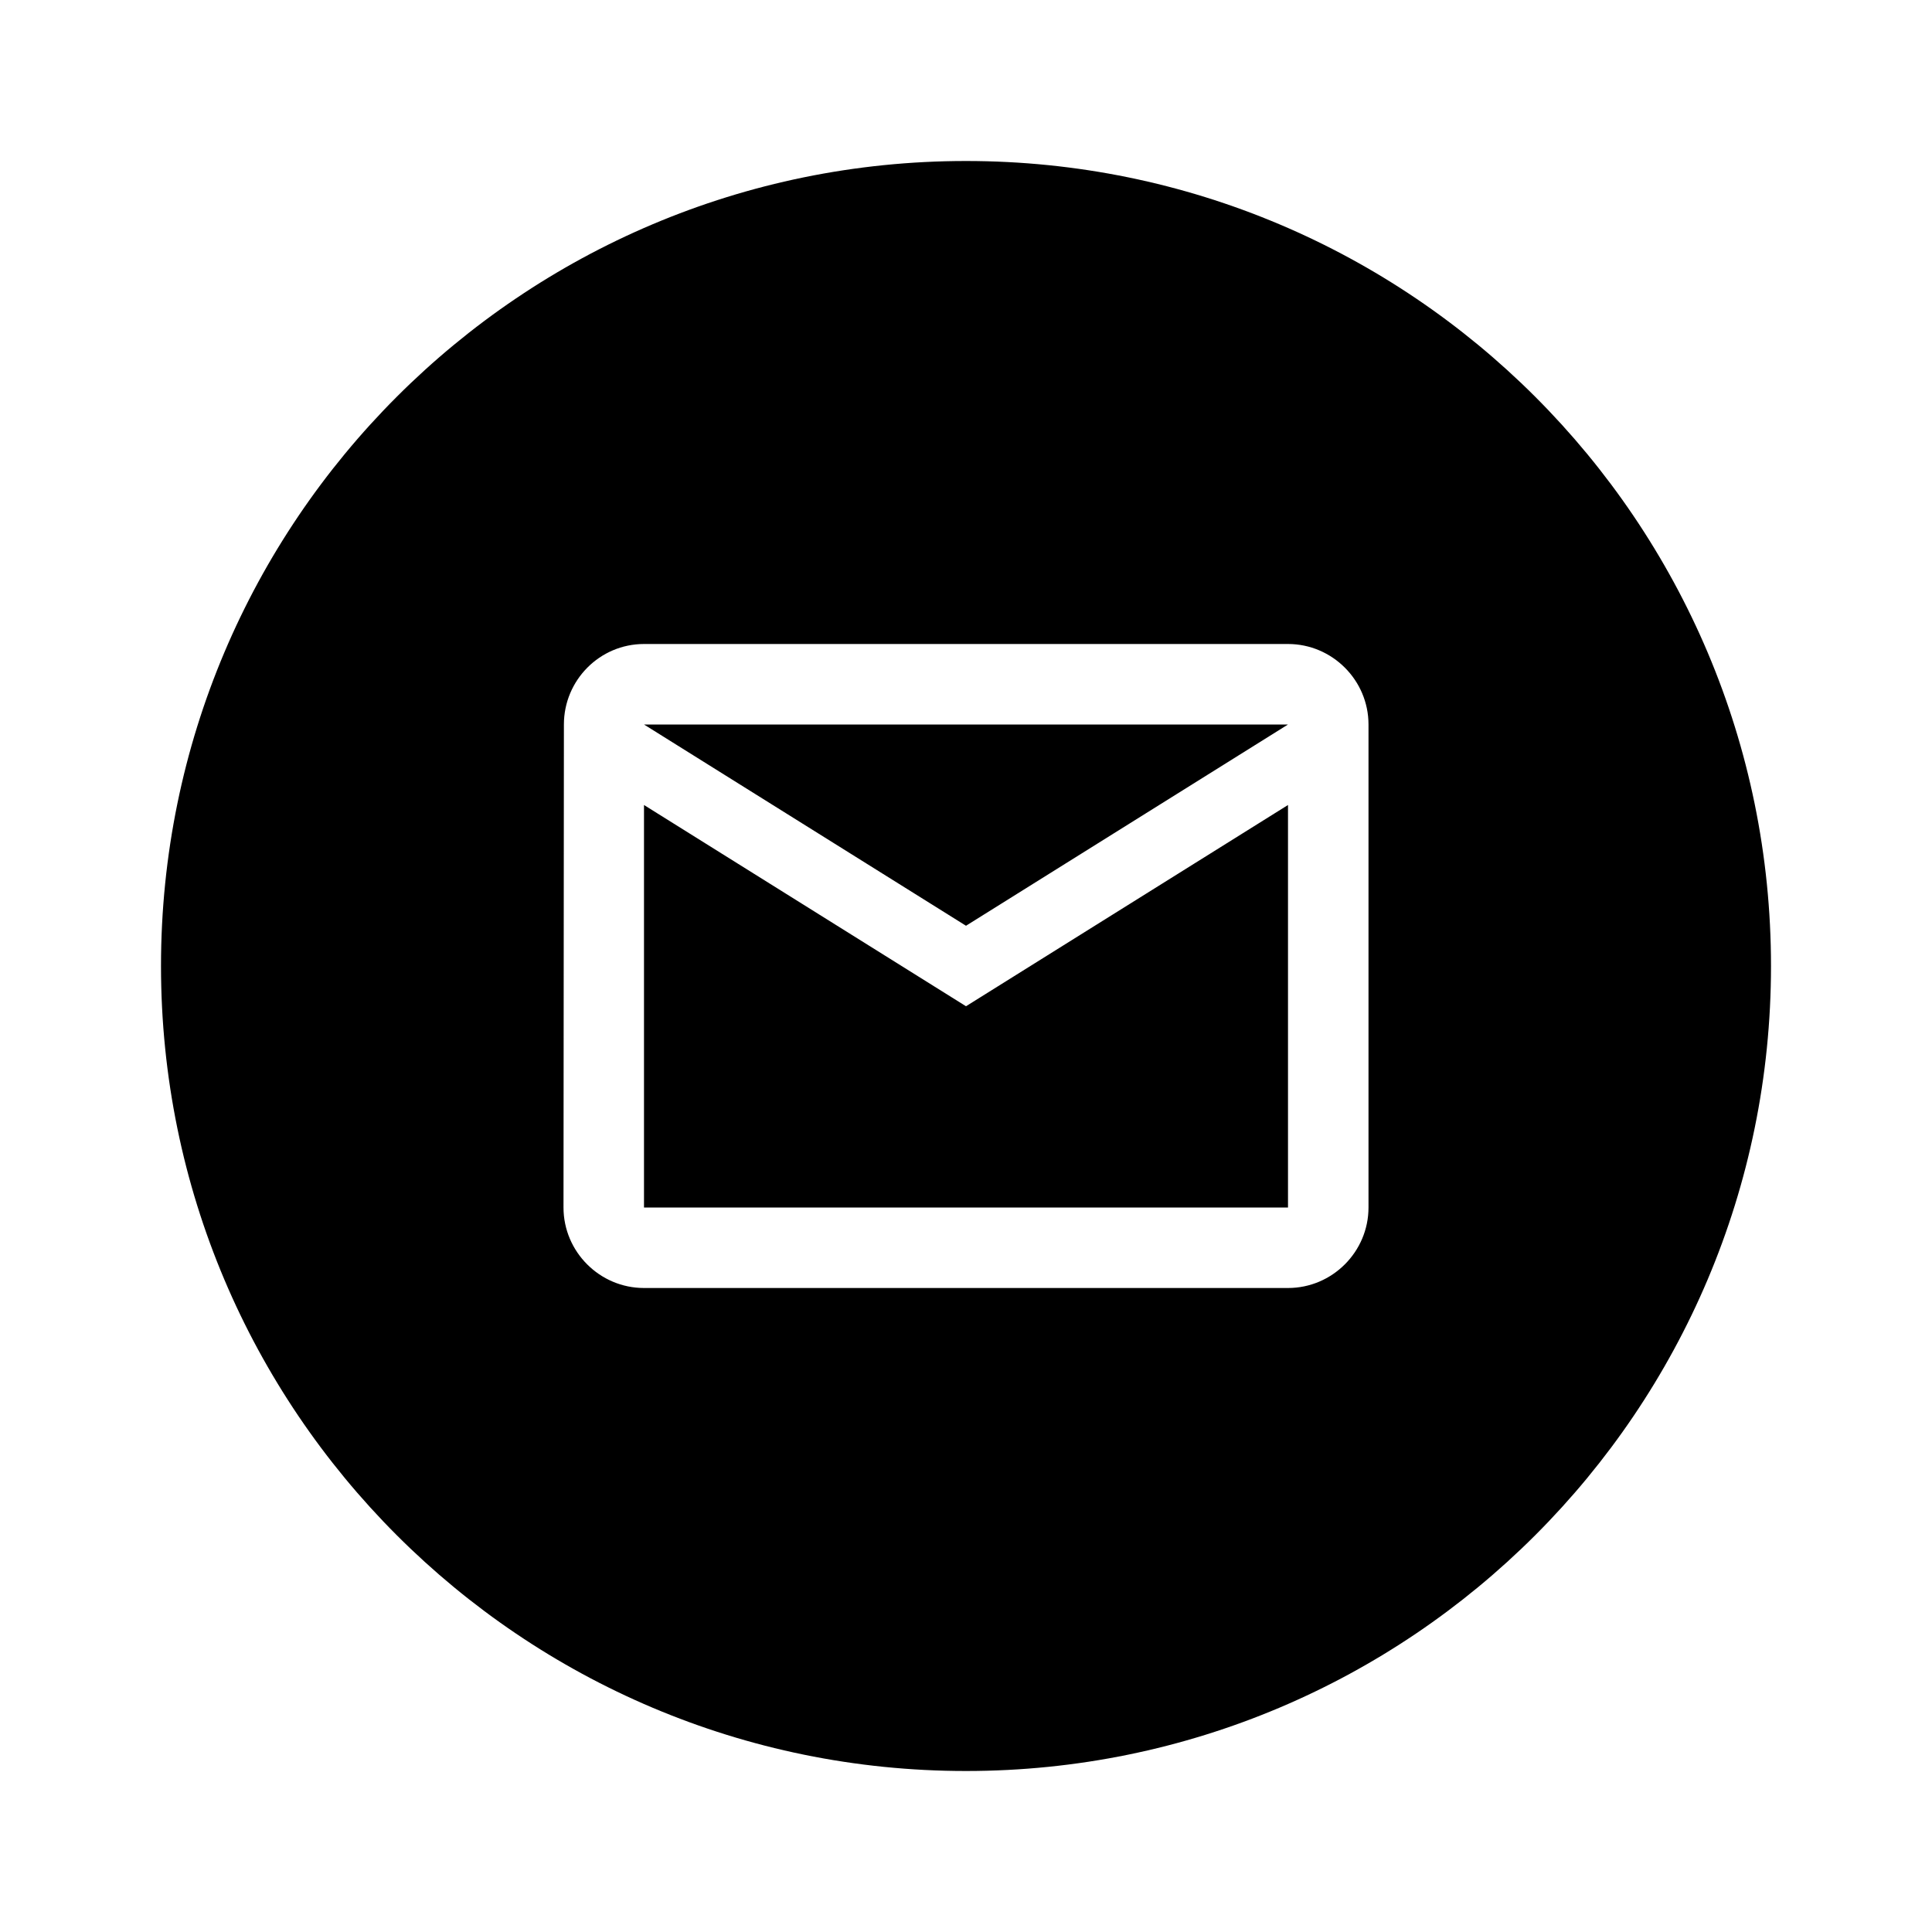
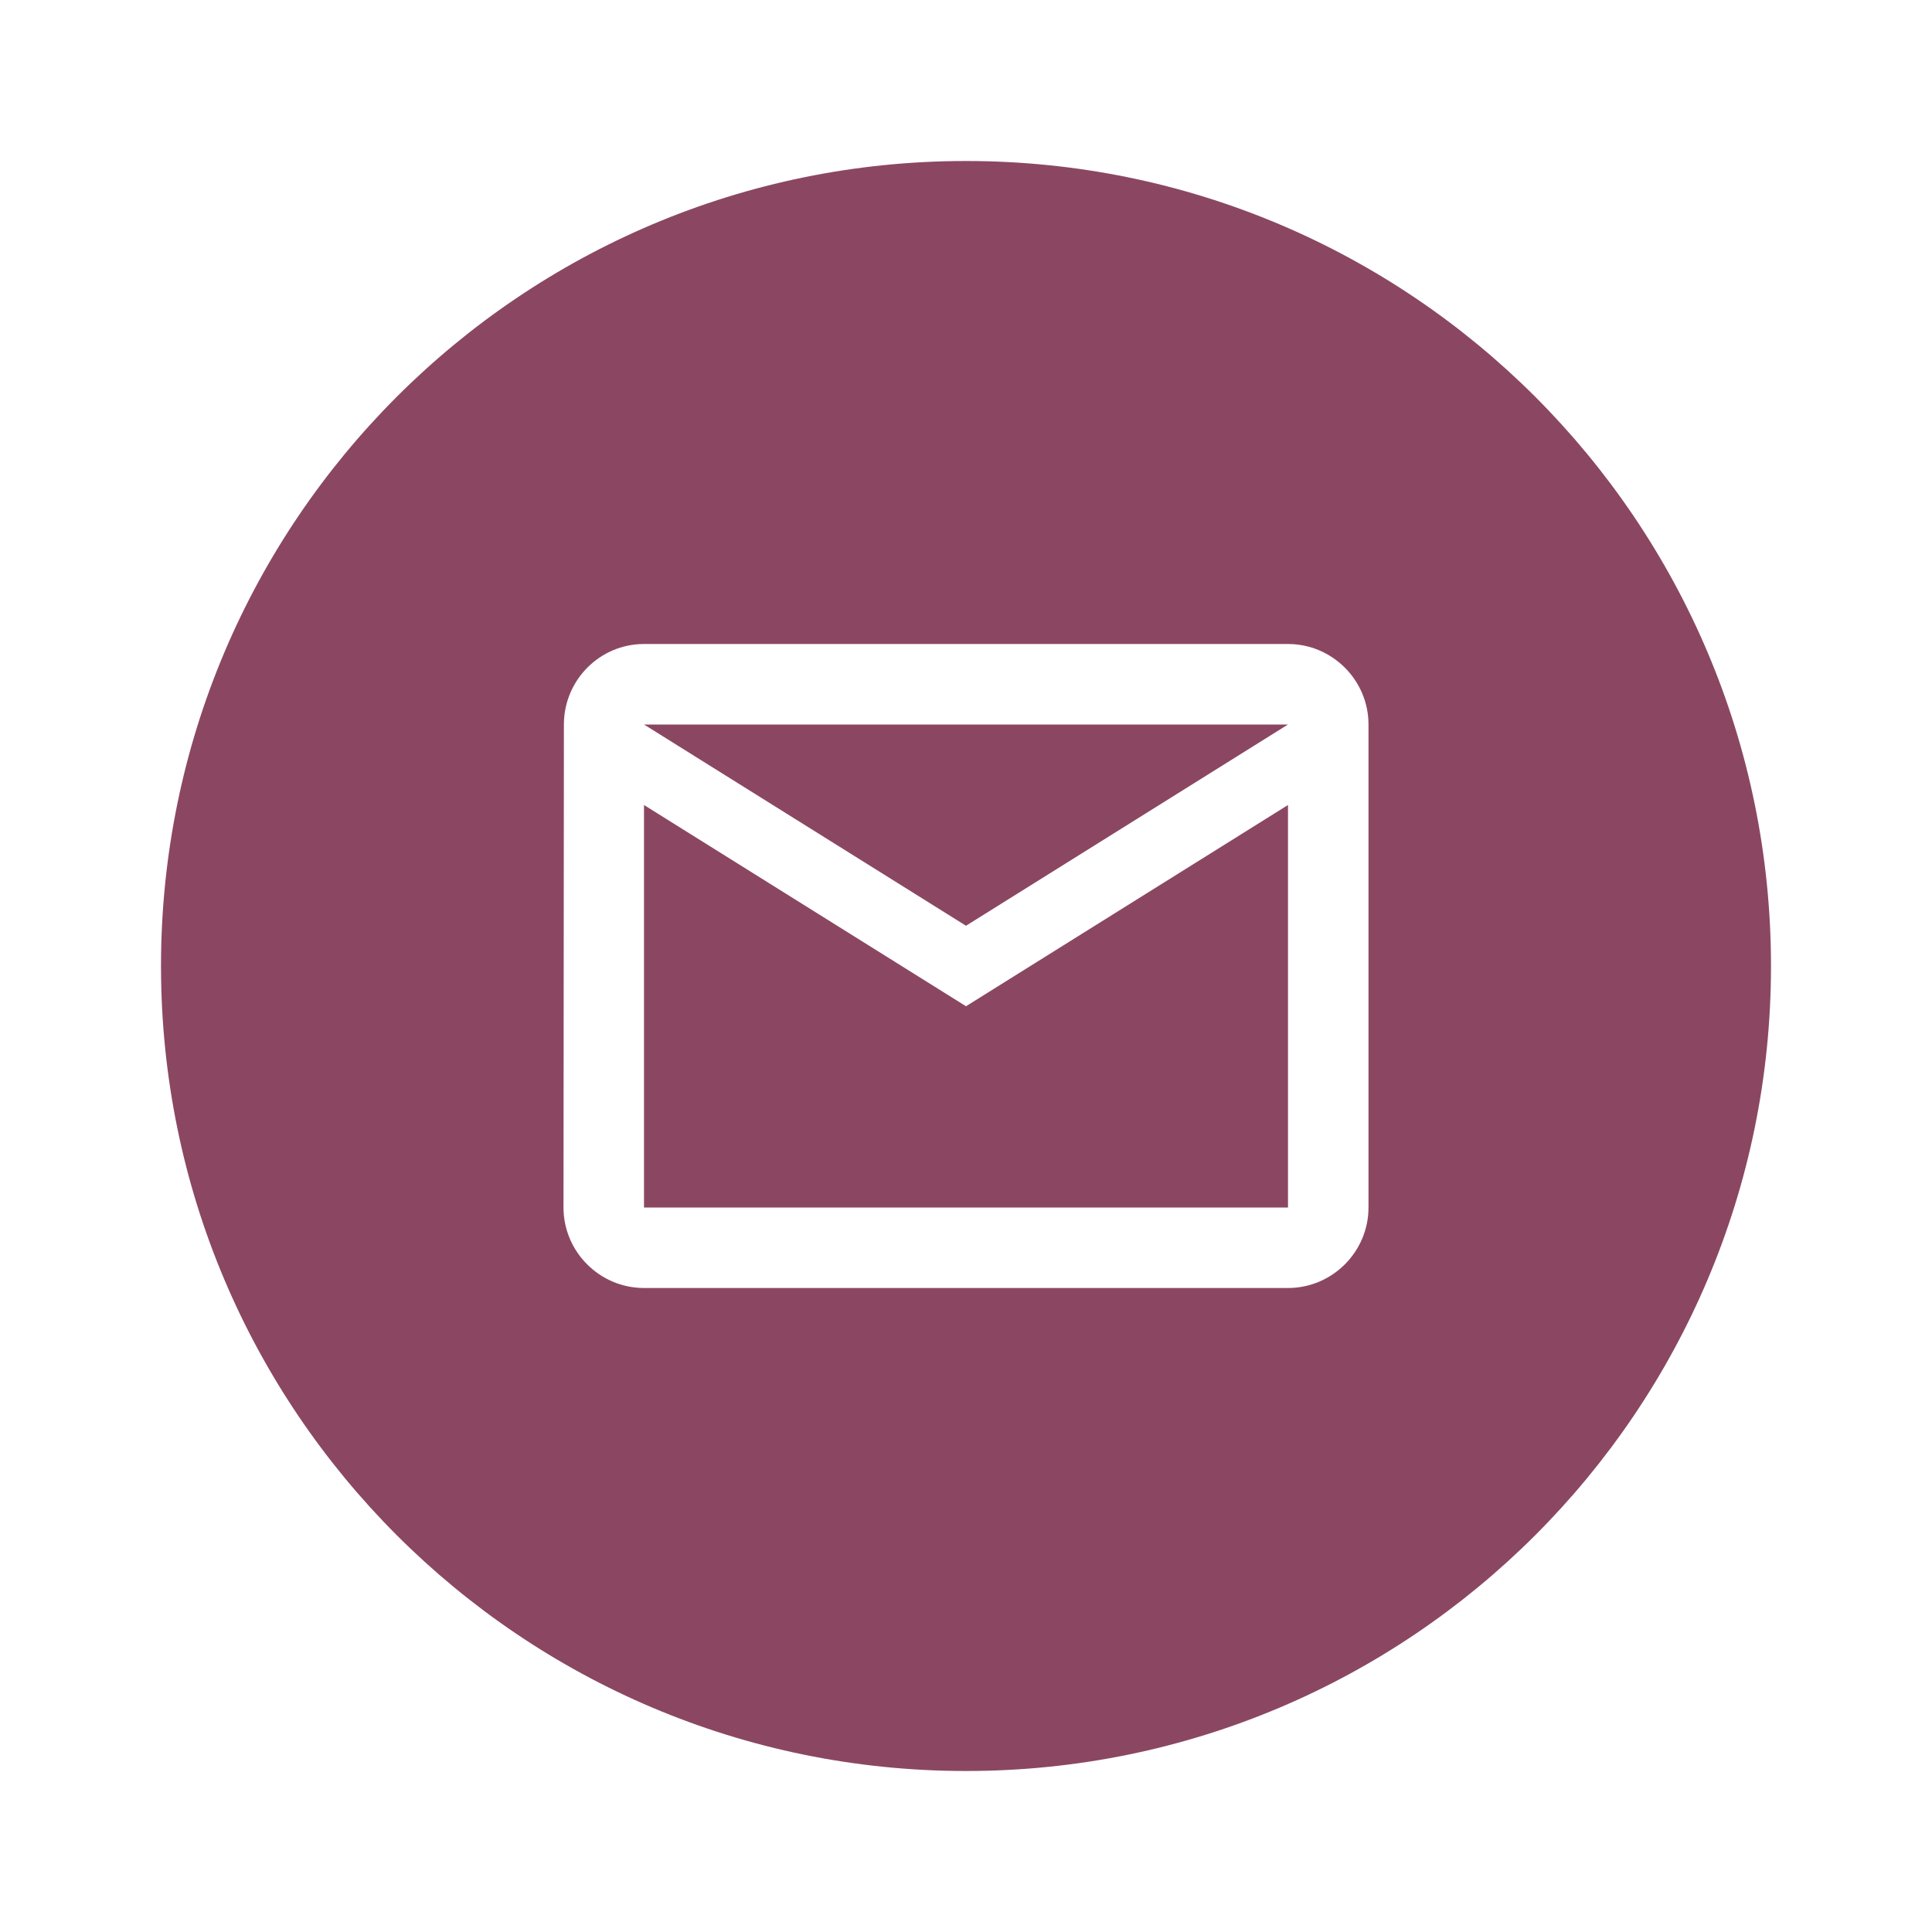
- <svg xmlns="http://www.w3.org/2000/svg" viewBox="0 0 24.00 24.00" fill="none">
+ <svg xmlns="http://www.w3.org/2000/svg" width="64px" height="64px" viewBox="0 0 24.00 24.00" fill="none">
  <g id="SVGRepo_bgCarrier" stroke-width="0" />
-   <g id="SVGRepo_tracerCarrier" stroke-linecap="round" stroke-linejoin="round" stroke="#CCCCCC" stroke-width="0.096" />
+   <g id="SVGRepo_tracerCarrier" stroke-linecap="round" stroke-linejoin="round" />
  <g id="SVGRepo_iconCarrier">
-     <path fill-rule="evenodd" clip-rule="evenodd" d="M22 12C22 17.523 17.523 22 12 22C6.477 22 2 17.523 2 12C2 6.477 6.477 2 12 2C17.523 2 22 6.477 22 12ZM7.005 9C7.005 8.45 7.45 8 8 8H16C16.55 8 17 8.45 17 9V15C17 15.55 16.55 16 16 16H8C7.45 16 7 15.55 7 15L7.005 9ZM12 12.5L8 10V15H16V10L12 12.5ZM12 11.5L8 9H16L12 11.5Z" fill="#000000" />
+     <path fill-rule="evenodd" clip-rule="evenodd" d="M22 12C22 17.523 17.523 22 12 22C6.477 22 2 17.523 2 12C2 6.477 6.477 2 12 2C17.523 2 22 6.477 22 12ZM7.005 9C7.005 8.45 7.45 8 8 8H16C16.55 8 17 8.45 17 9V15C17 15.55 16.55 16 16 16H8C7.45 16 7 15.55 7 15L7.005 9ZM12 12.5L8 10V15H16V10L12 12.5ZM12 11.5L8 9H16L12 11.5Z" fill="#8b4762" />
  </g>
</svg>
